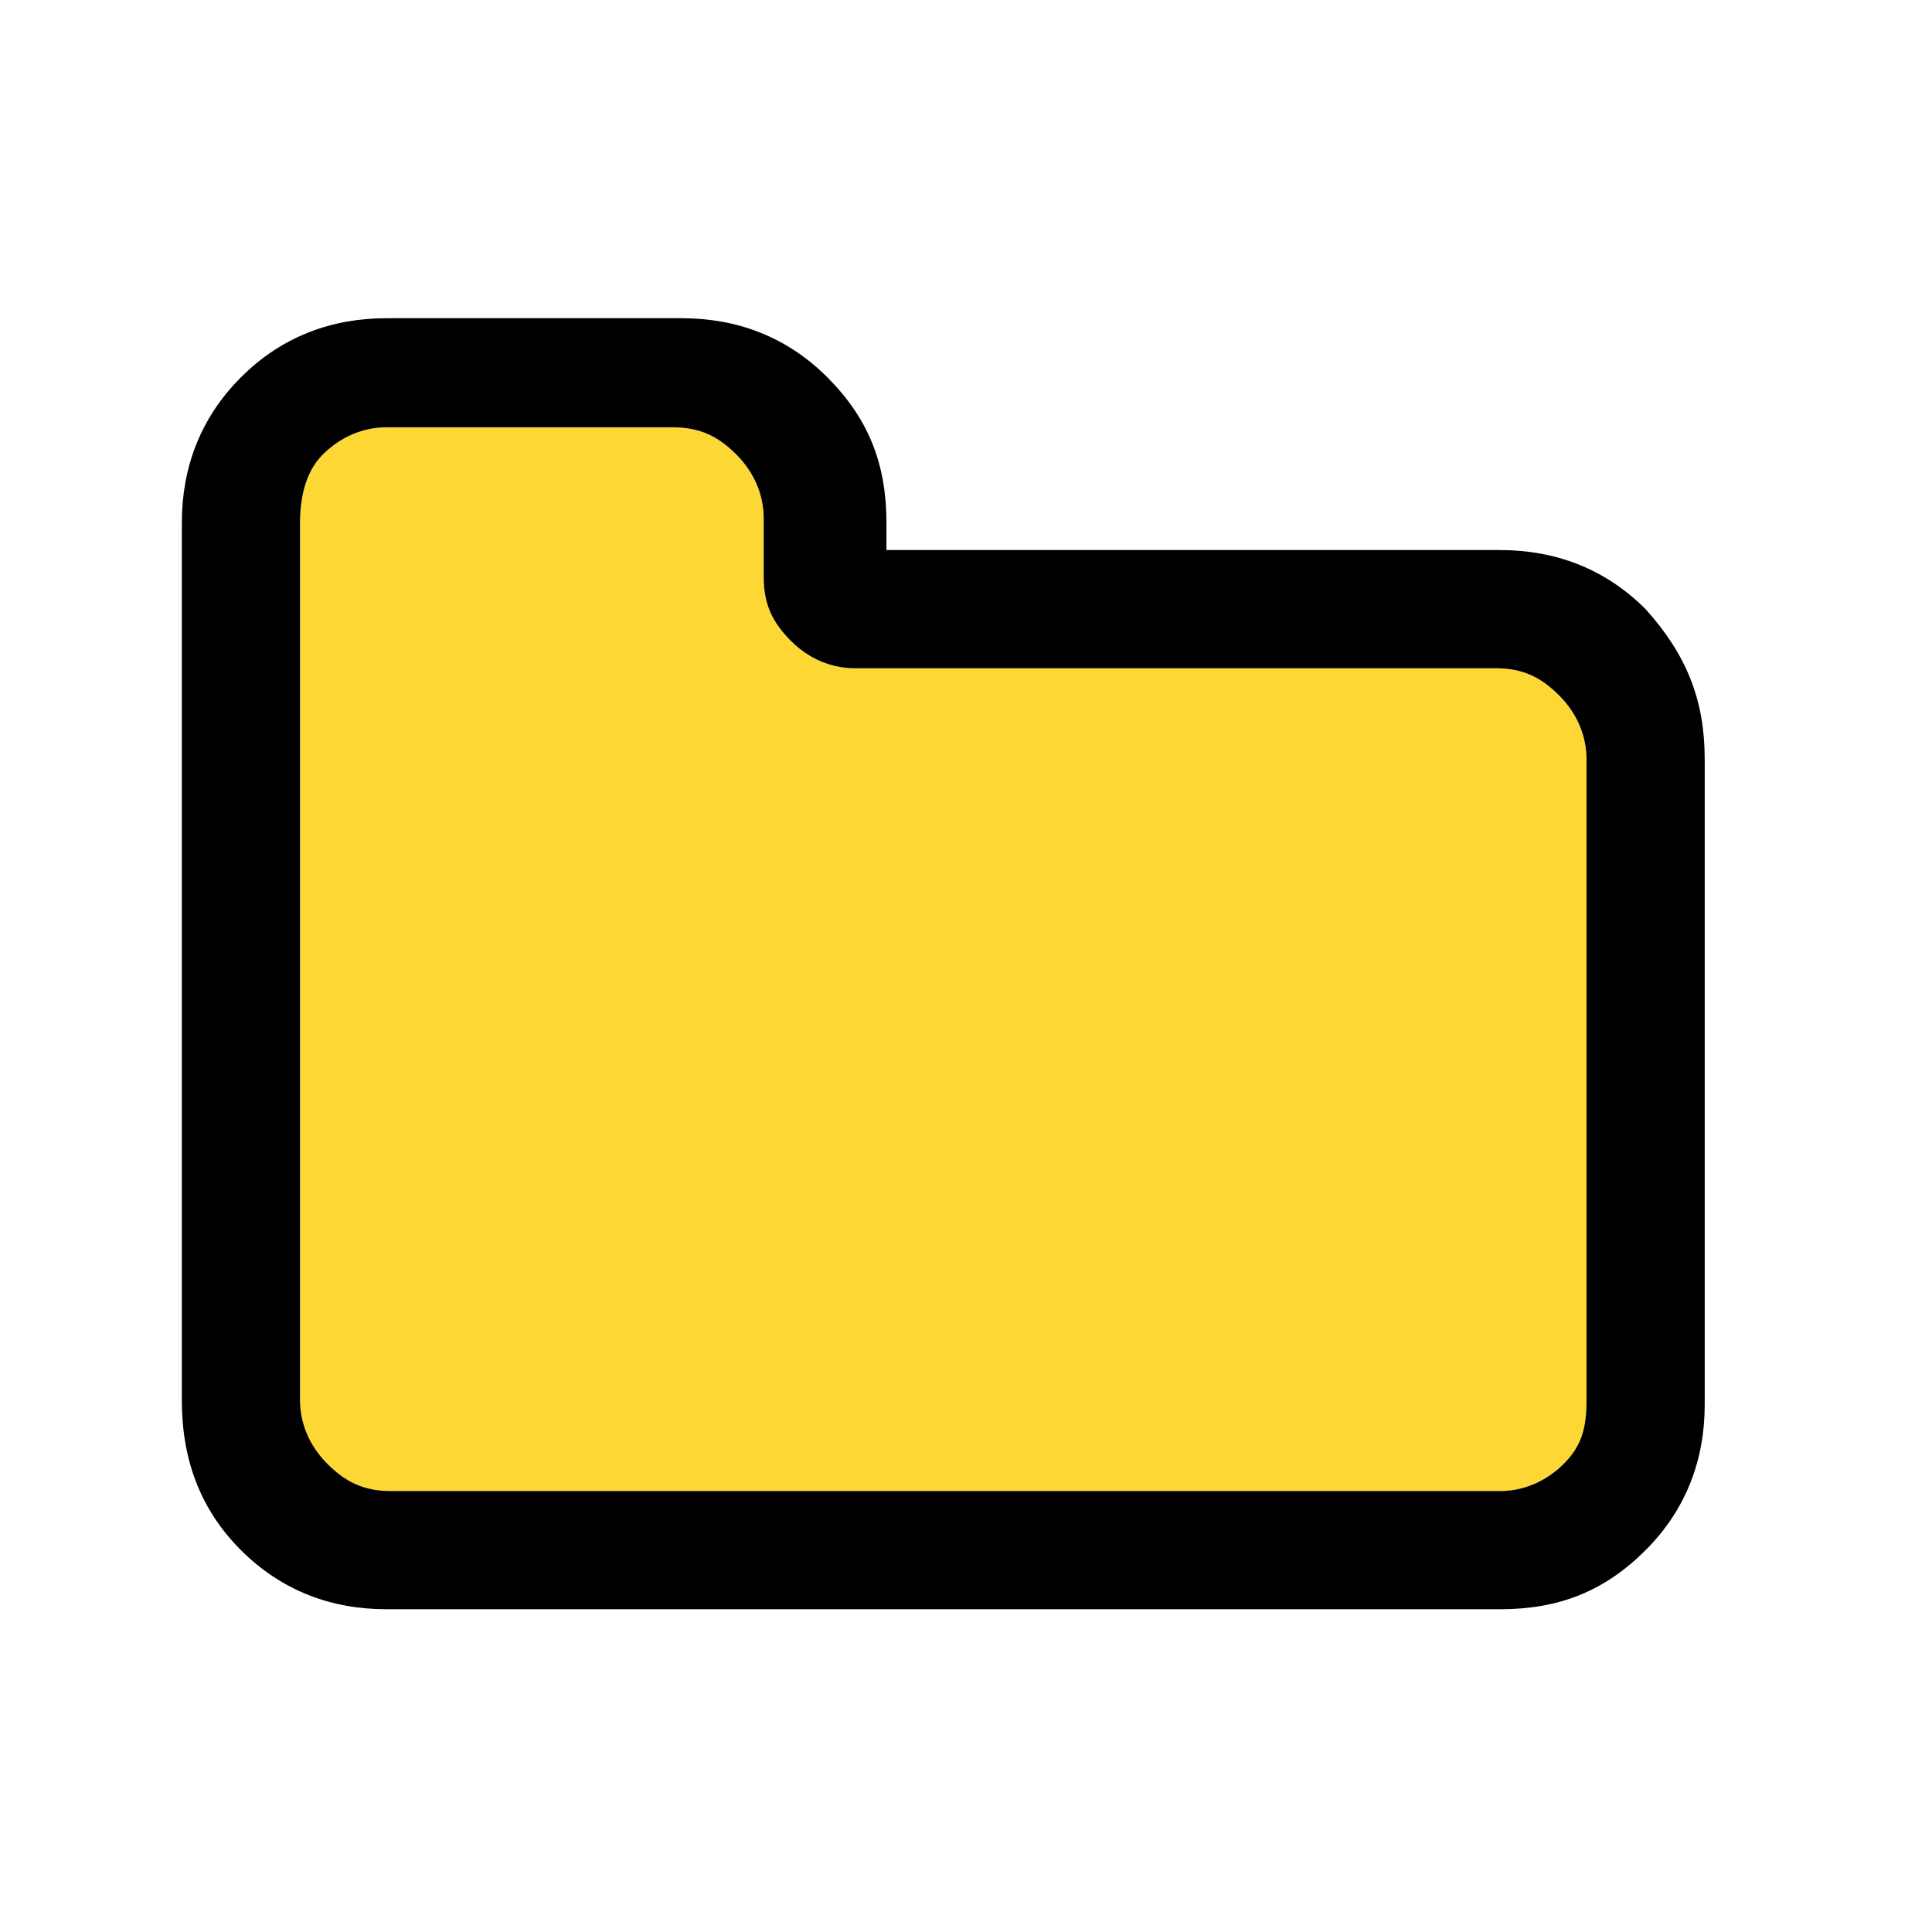
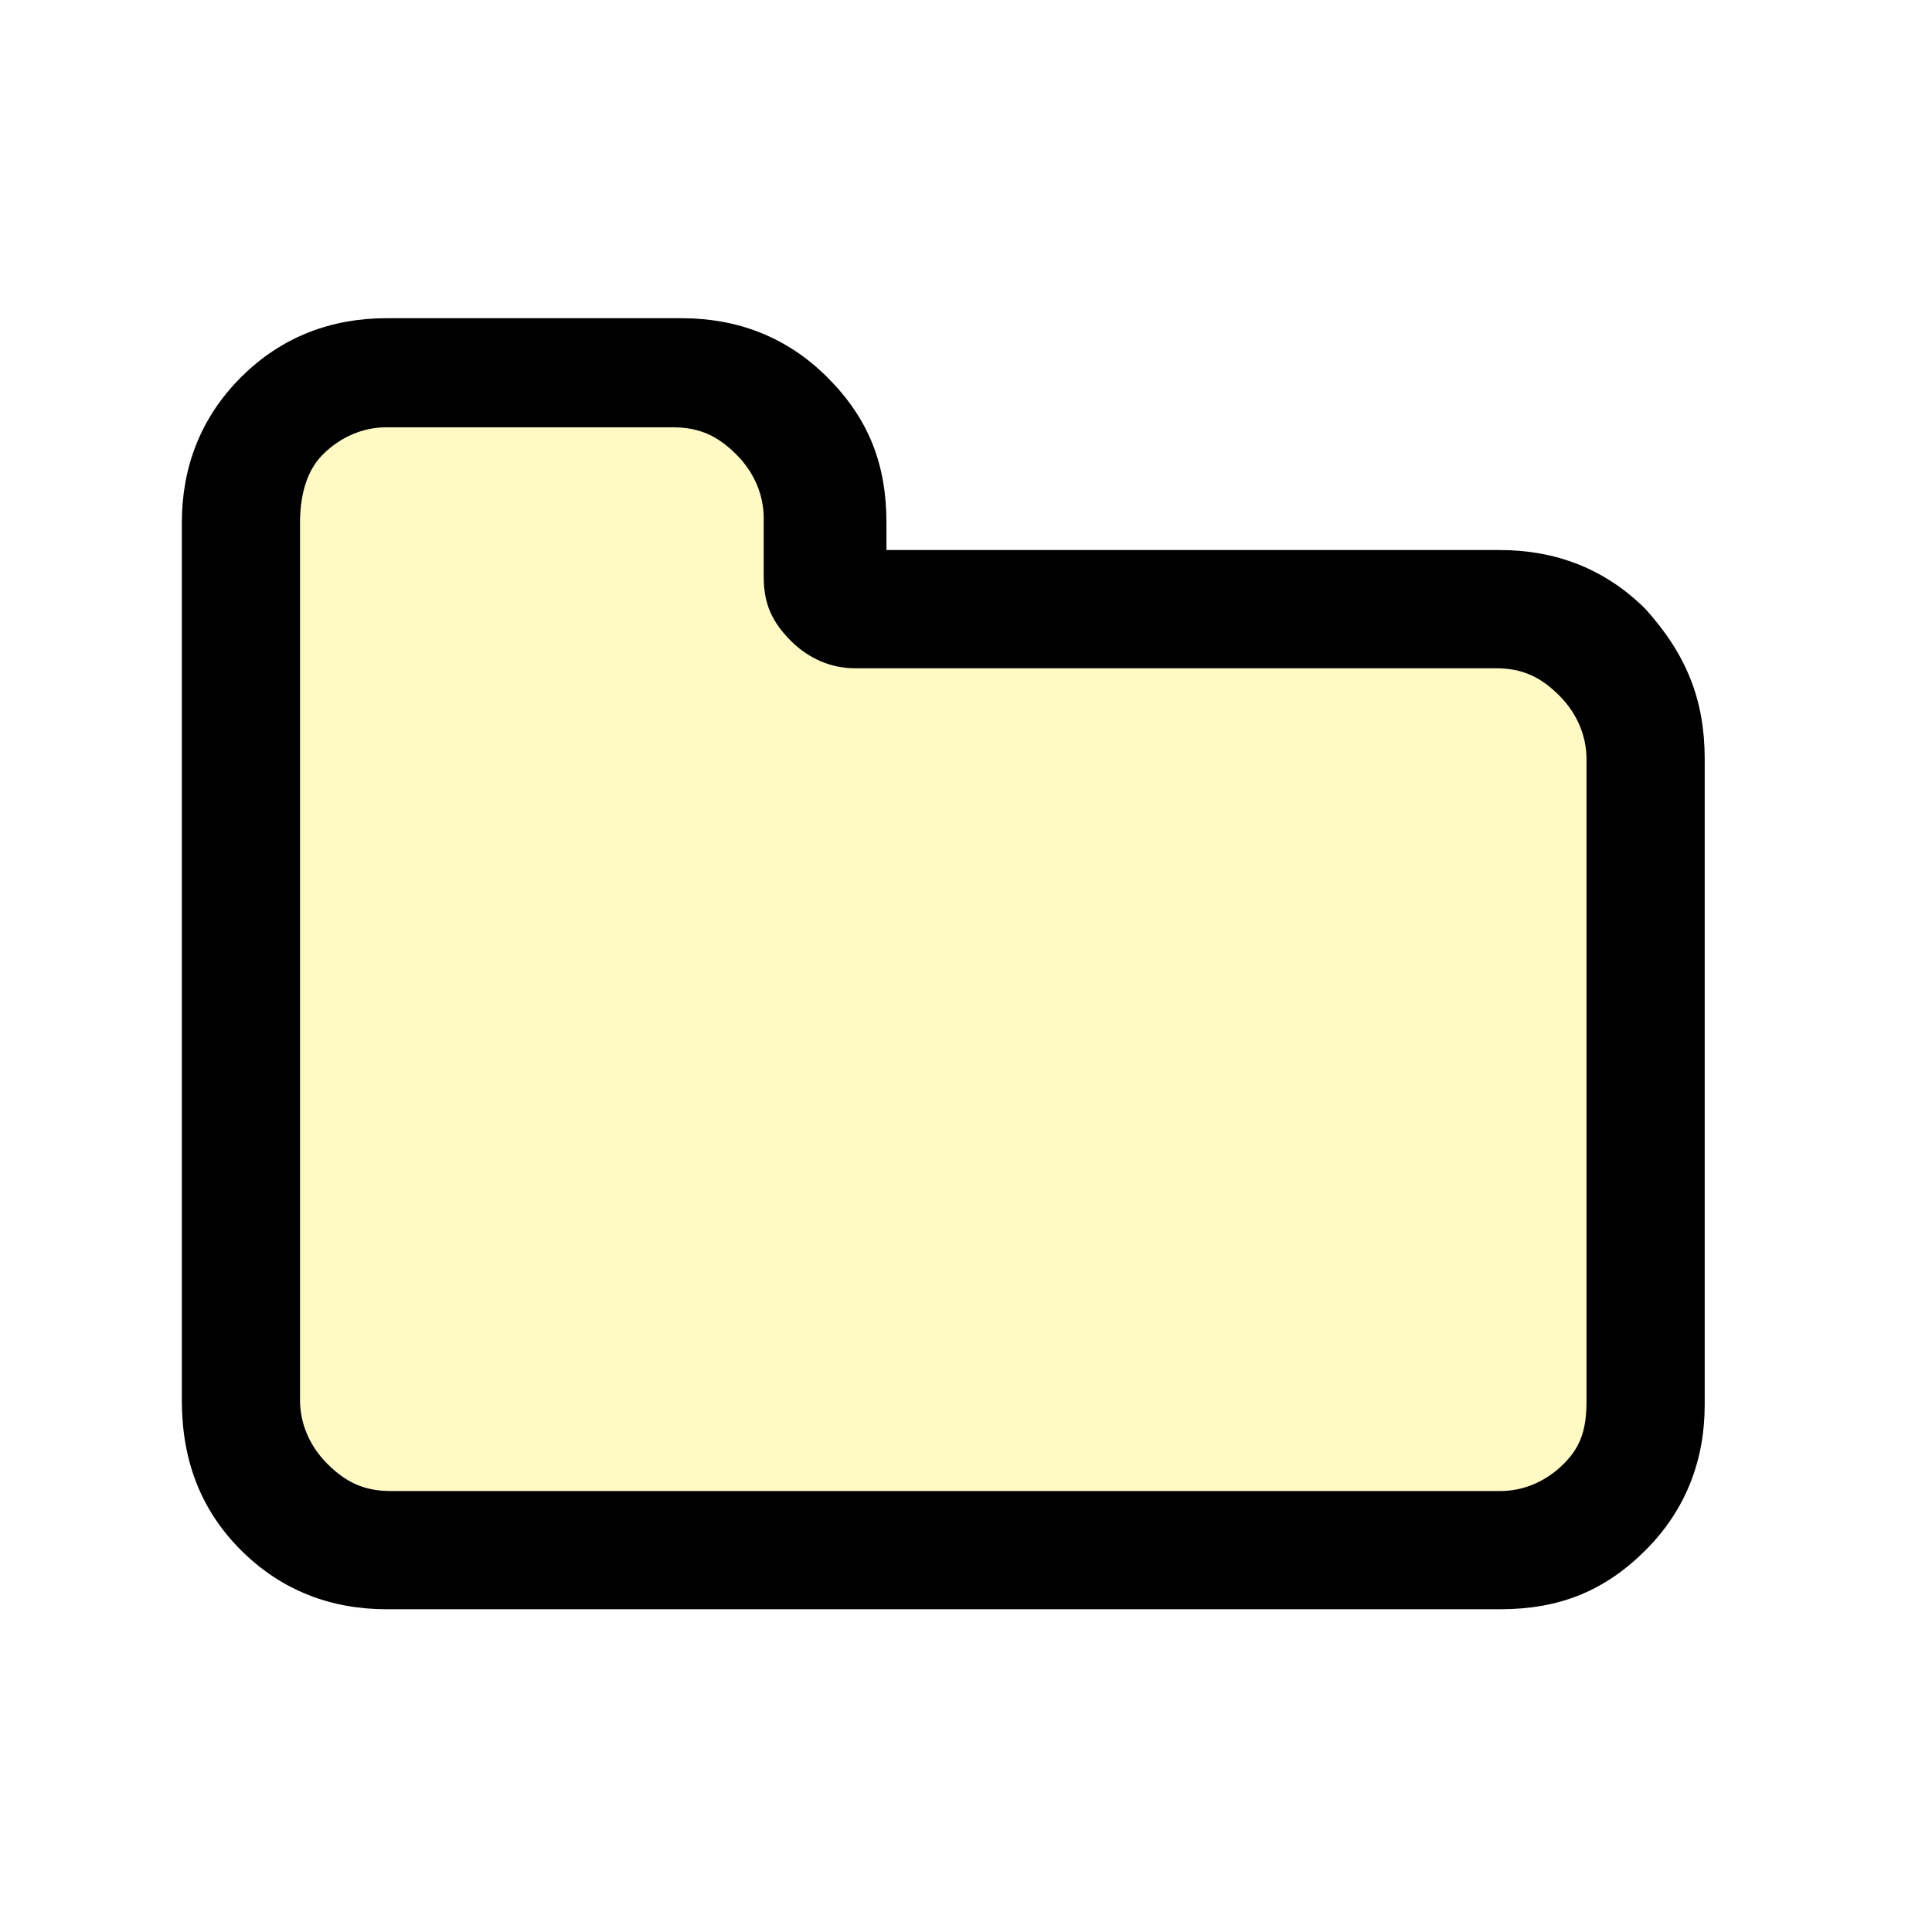
<svg xmlns="http://www.w3.org/2000/svg" version="1.1" id="Ebene_1" x="0px" y="0px" viewBox="0 0 42.5 42.5" style="enable-background:new 0 0 42.5 42.5;" xml:space="preserve">
  <style type="text/css">
- 	.st0{fill:#FDD835;}
+ 	.st0{fill:#fff9c4;}
</style>
  <path class="st0" d="M34.9,30.8V16.7c0-0.5-0.2-1-0.6-1.4s-0.8-0.6-1.4-0.6H18.8c-0.5,0-1-0.2-1.4-0.6c-0.4-0.4-0.6-0.8-0.6-1.4  v-1.3c0-0.5-0.2-1-0.6-1.4s-0.8-0.6-1.4-0.6H8.5c-0.5,0-1,0.2-1.4,0.6s-0.5,1-0.5,1.5v19.3c0,0.5,0.2,1,0.6,1.4s0.8,0.6,1.4,0.6H33  c0.5,0,1-0.2,1.4-0.6S34.9,31.4,34.9,30.8z" />
  <path d="M34.9,30.8V16.7c0-0.5-0.2-1-0.6-1.4s-0.8-0.6-1.4-0.6H18.8c-0.5,0-1-0.2-1.4-0.6c-0.4-0.4-0.6-0.8-0.6-1.4v-1.3  c0-0.5-0.2-1-0.6-1.4s-0.8-0.6-1.4-0.6H8.5c-0.5,0-1,0.2-1.4,0.6s-0.5,1-0.5,1.5v19.3c0,0.5,0.2,1,0.6,1.4s0.8,0.6,1.4,0.6H33  c0.5,0,1-0.2,1.4-0.6S34.9,31.4,34.9,30.8z M37.5,16.7v14.2c0,1.2-0.4,2.3-1.3,3.2c-0.9,0.9-1.9,1.3-3.2,1.3H8.5  c-1.2,0-2.3-0.4-3.2-1.3S4,32.1,4,30.8V11.5c0-1.2,0.4-2.3,1.3-3.2S7.3,7,8.5,7H15c1.2,0,2.3,0.4,3.2,1.3c0.9,0.9,1.3,1.9,1.3,3.2  v0.6H33c1.2,0,2.3,0.4,3.2,1.3C37.1,14.4,37.5,15.4,37.5,16.7z" />
</svg>
